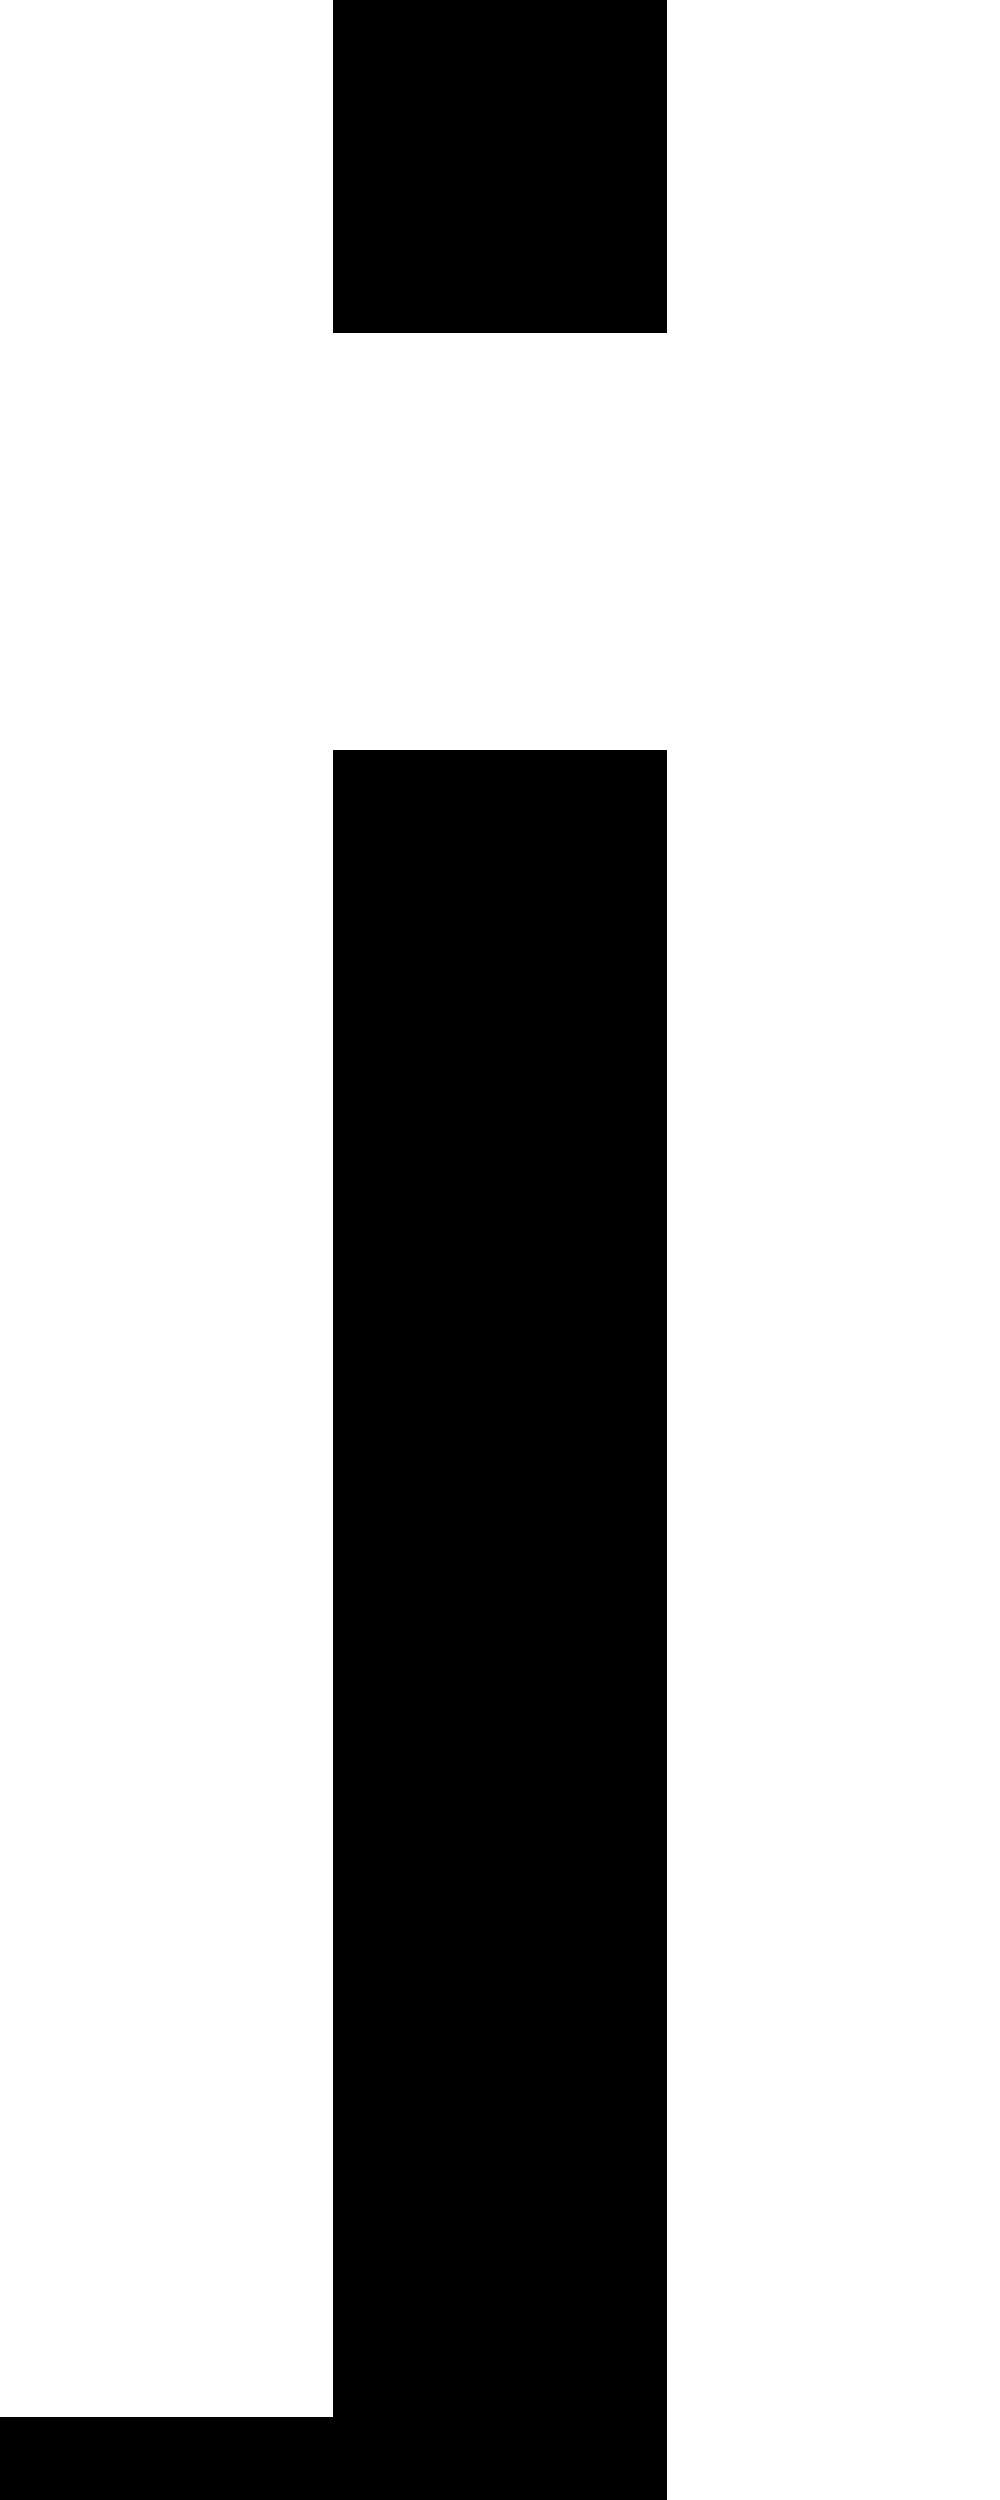
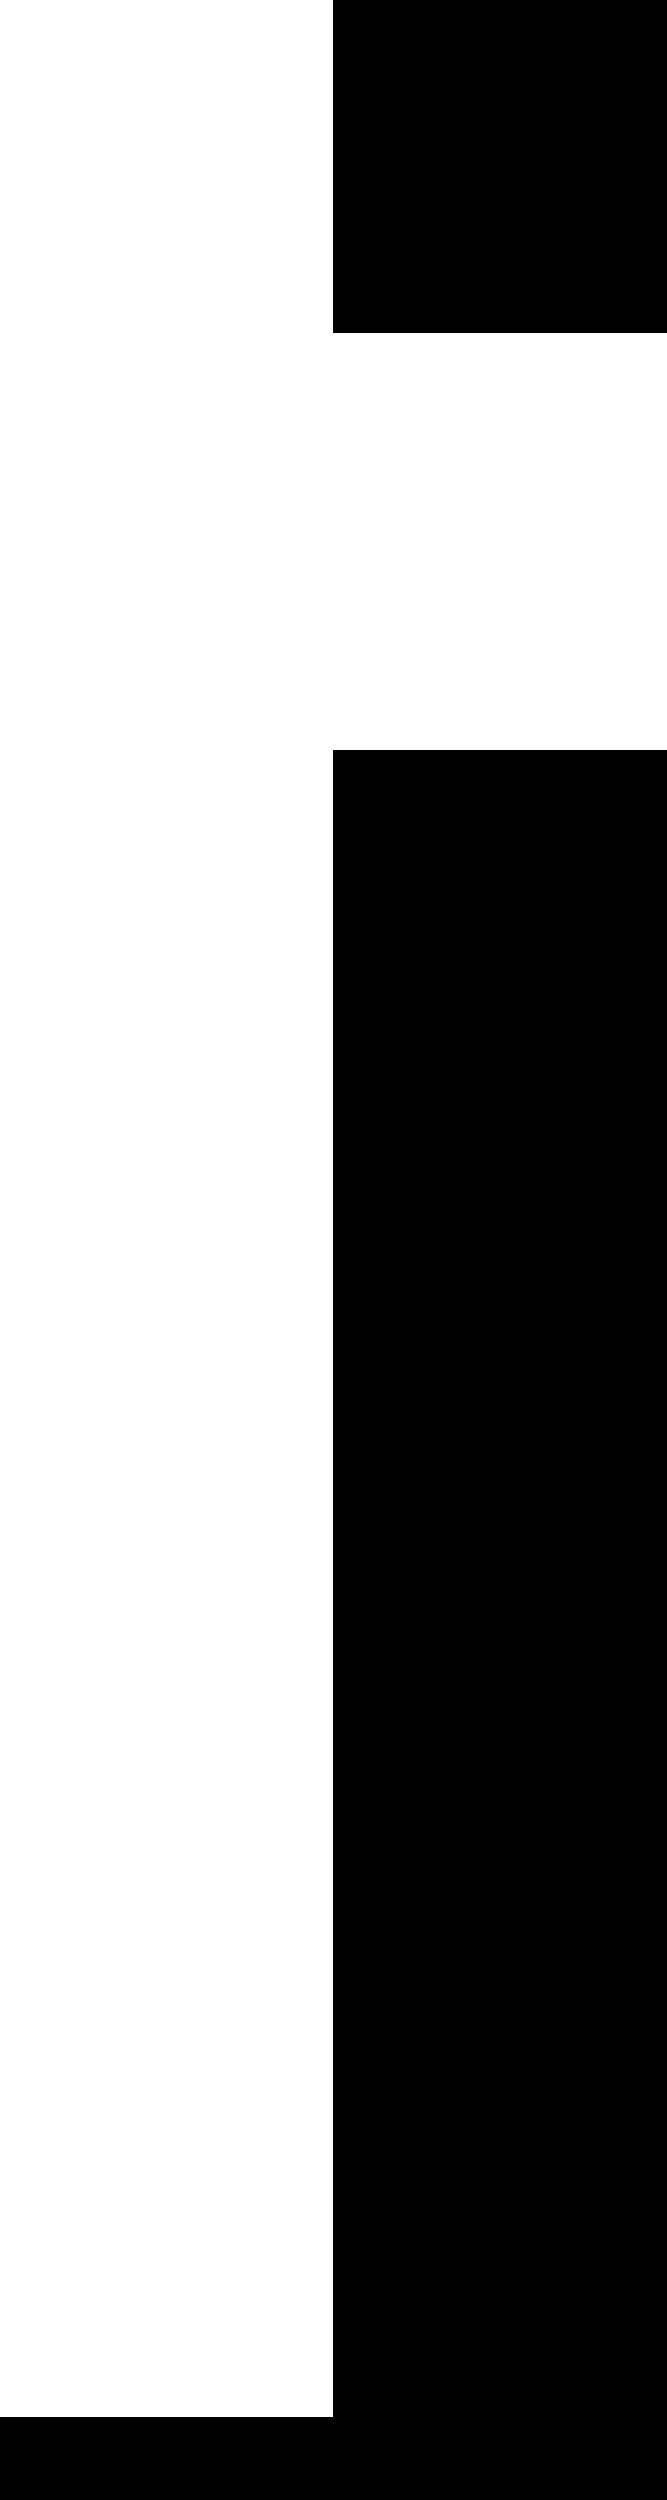
- <svg xmlns="http://www.w3.org/2000/svg" viewBox="0 0 12 30" shape-rendering="crispEdges">
+ <svg xmlns="http://www.w3.org/2000/svg" viewBox="0 0 8 30" shape-rendering="crispEdges">
  <g>
    <polygon class="j" points="4,9 8,9 8,30 4,30" />
    <polygon class="j" points="4,0 8,0 8,4 4,4" />
    <polygon class="j" points="0,29 4,29 4,30 0,30" />
  </g>
</svg>
